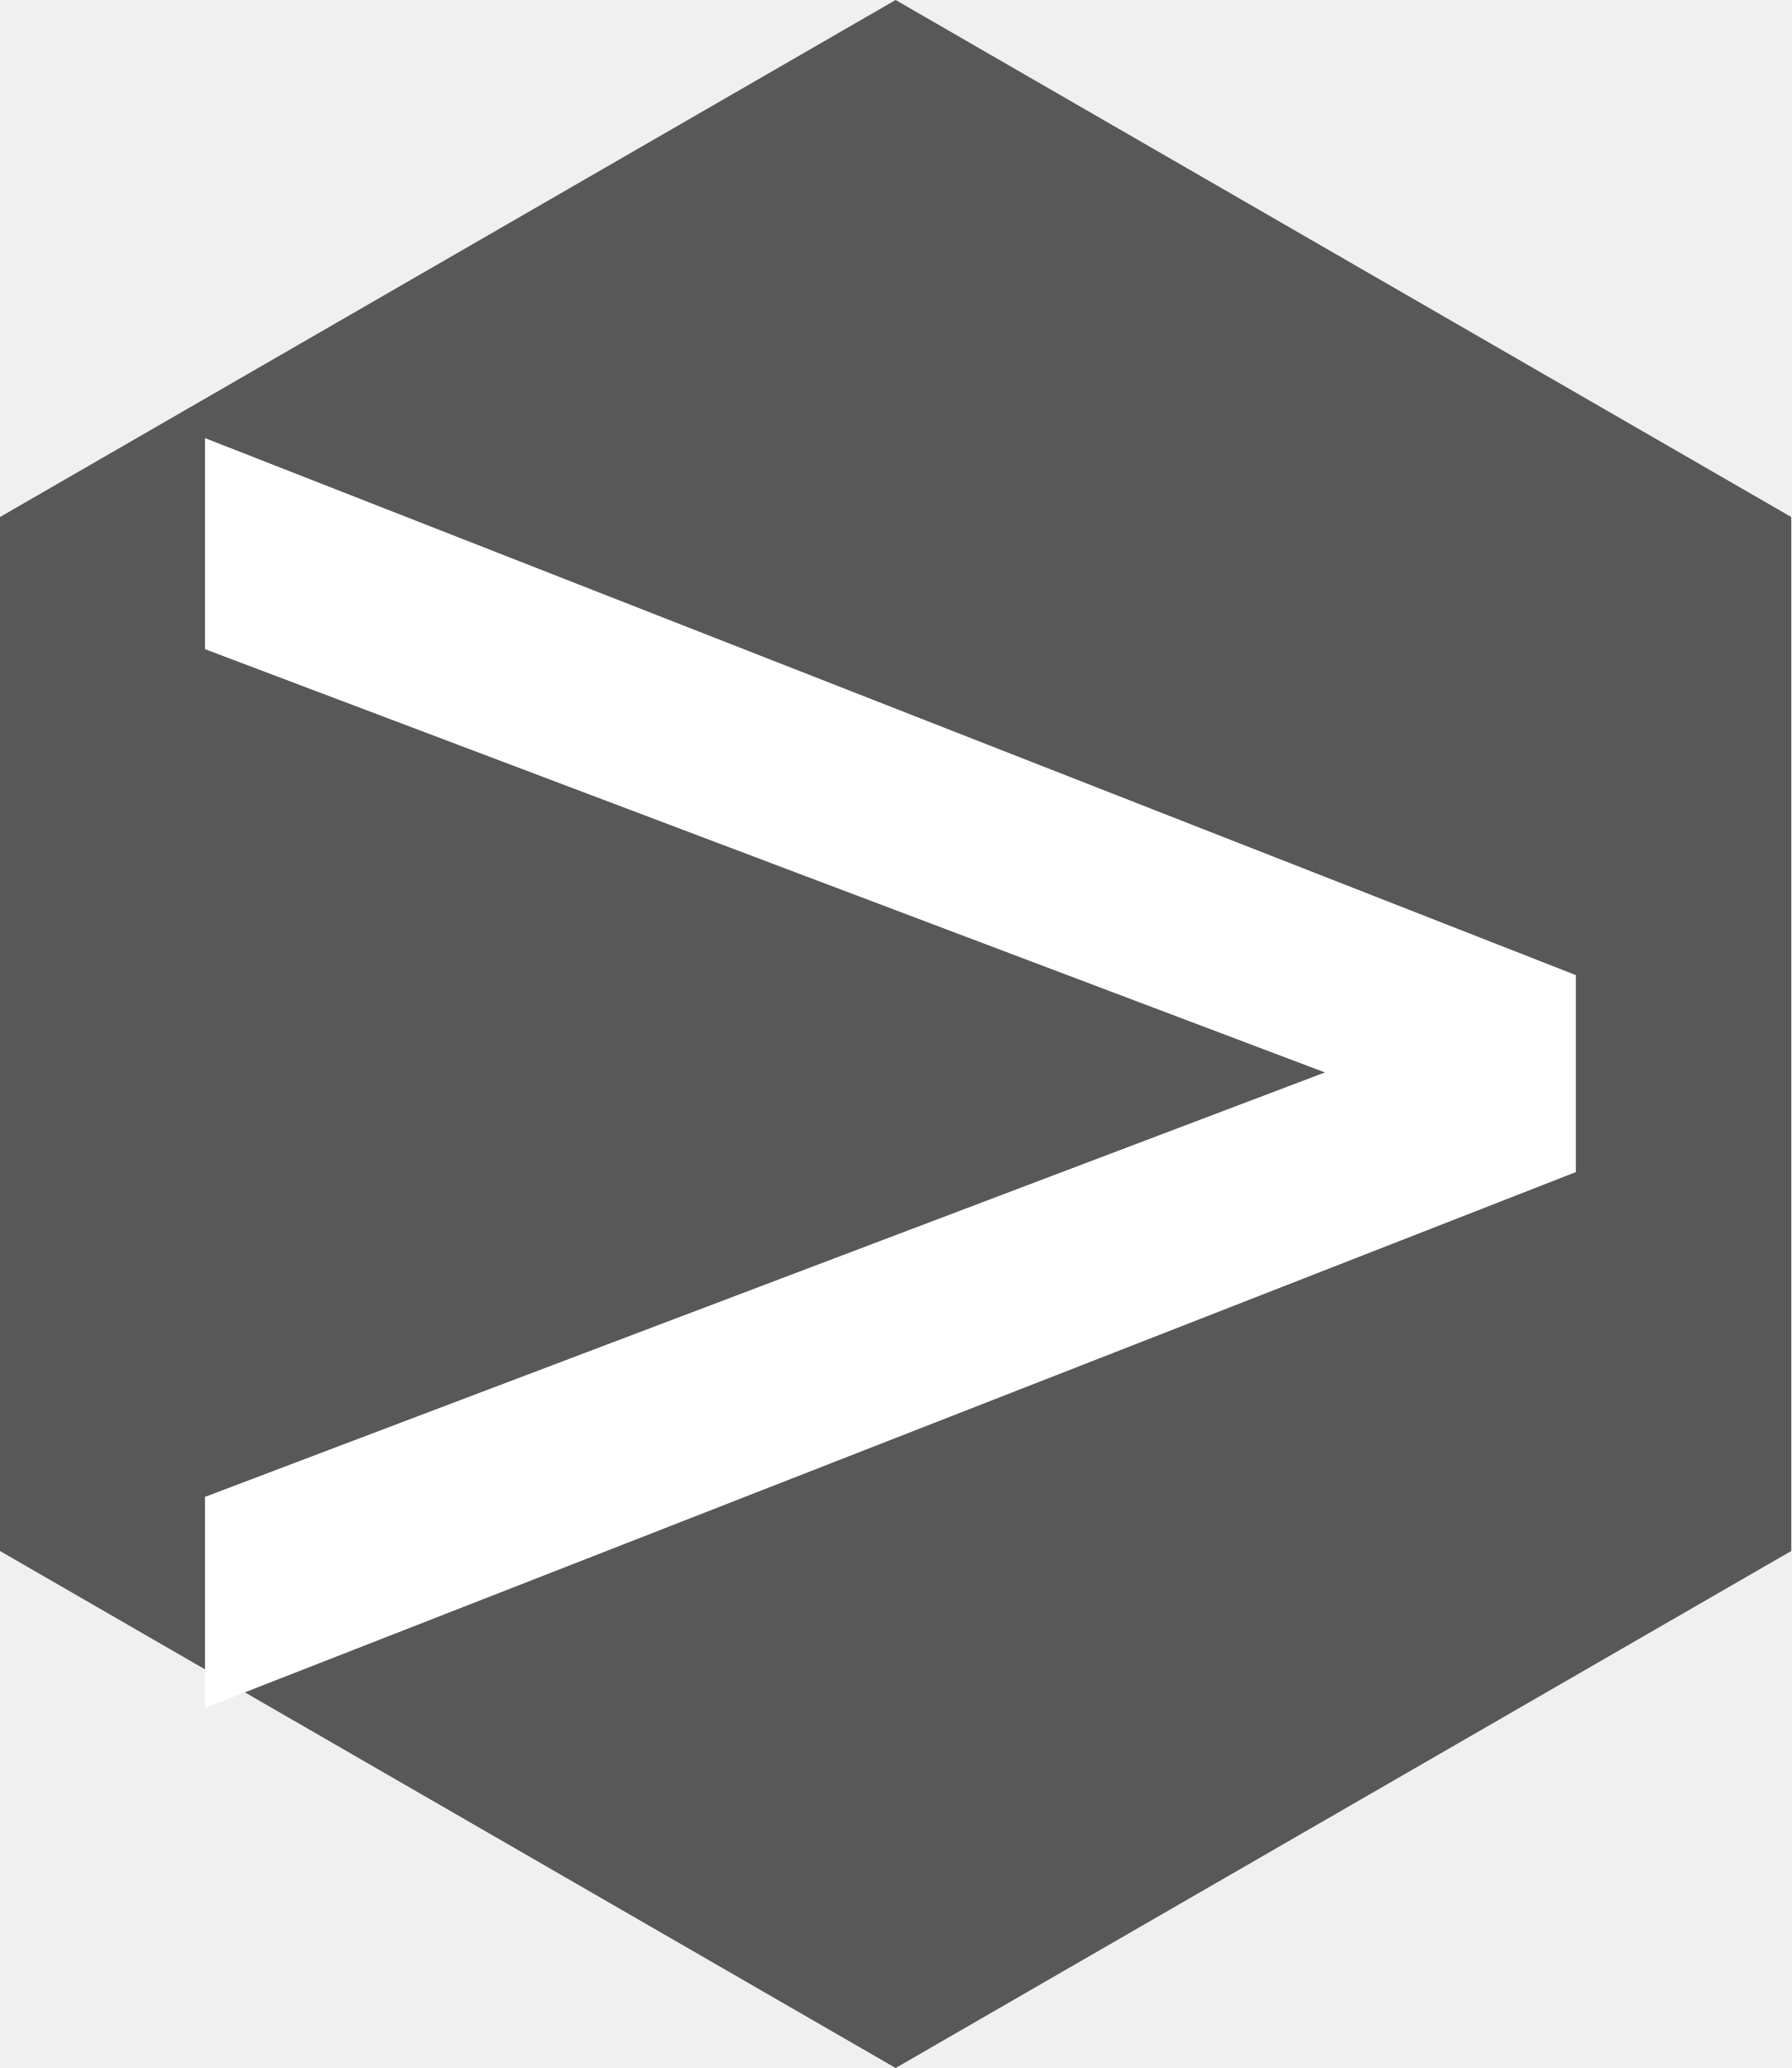
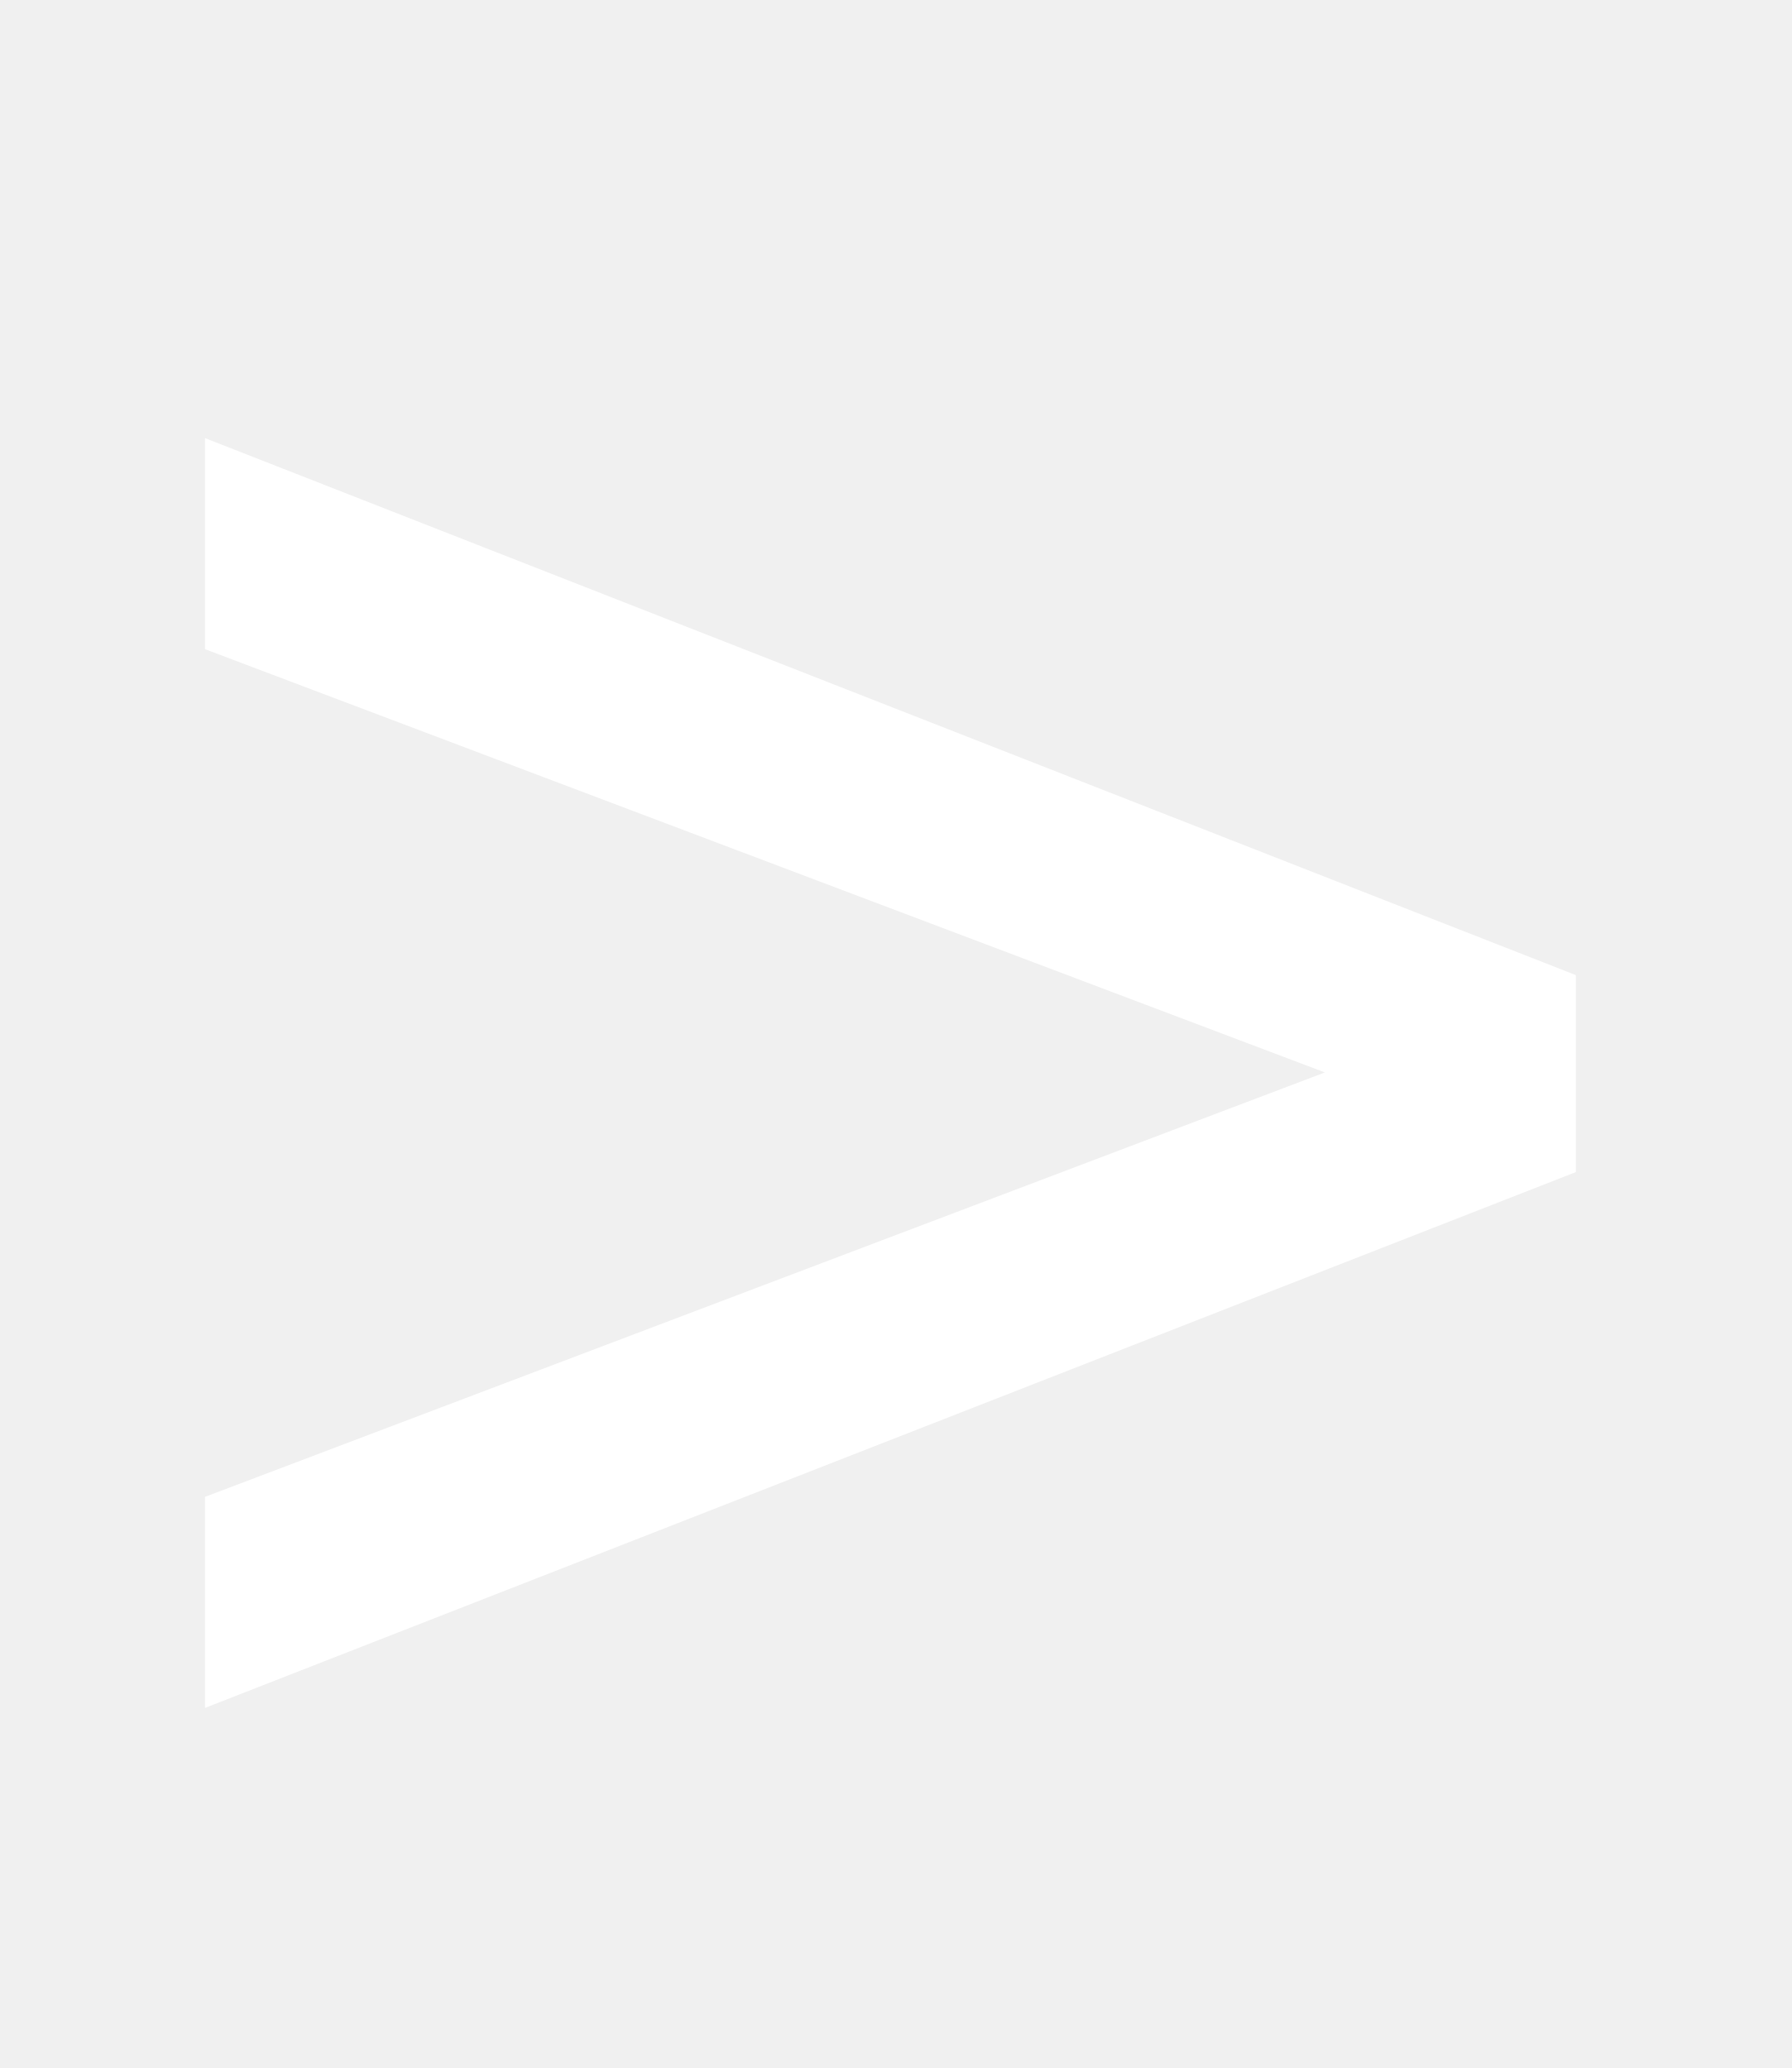
<svg xmlns="http://www.w3.org/2000/svg" version="1.1" id="Layer_1" x="0px" y="0px" width="149.167px" height="172.243px" viewBox="0 0 149.167 172.243" enable-background="new 0 0 149.167 172.243" xml:space="preserve">
-   <polygon fill="#585858" points="149.167,129.183 74.583,172.243 0,129.183 0,43.061 74.583,0 149.167,43.061 " />
  <path fill="#FFFFFF" d="M131.231 97.623L17.071 142.252L17.071 124.674L110.333 89.323L17.071 54.069L17.071 36.49L131.231 81.217L131.231 97.623Z" />
</svg>
